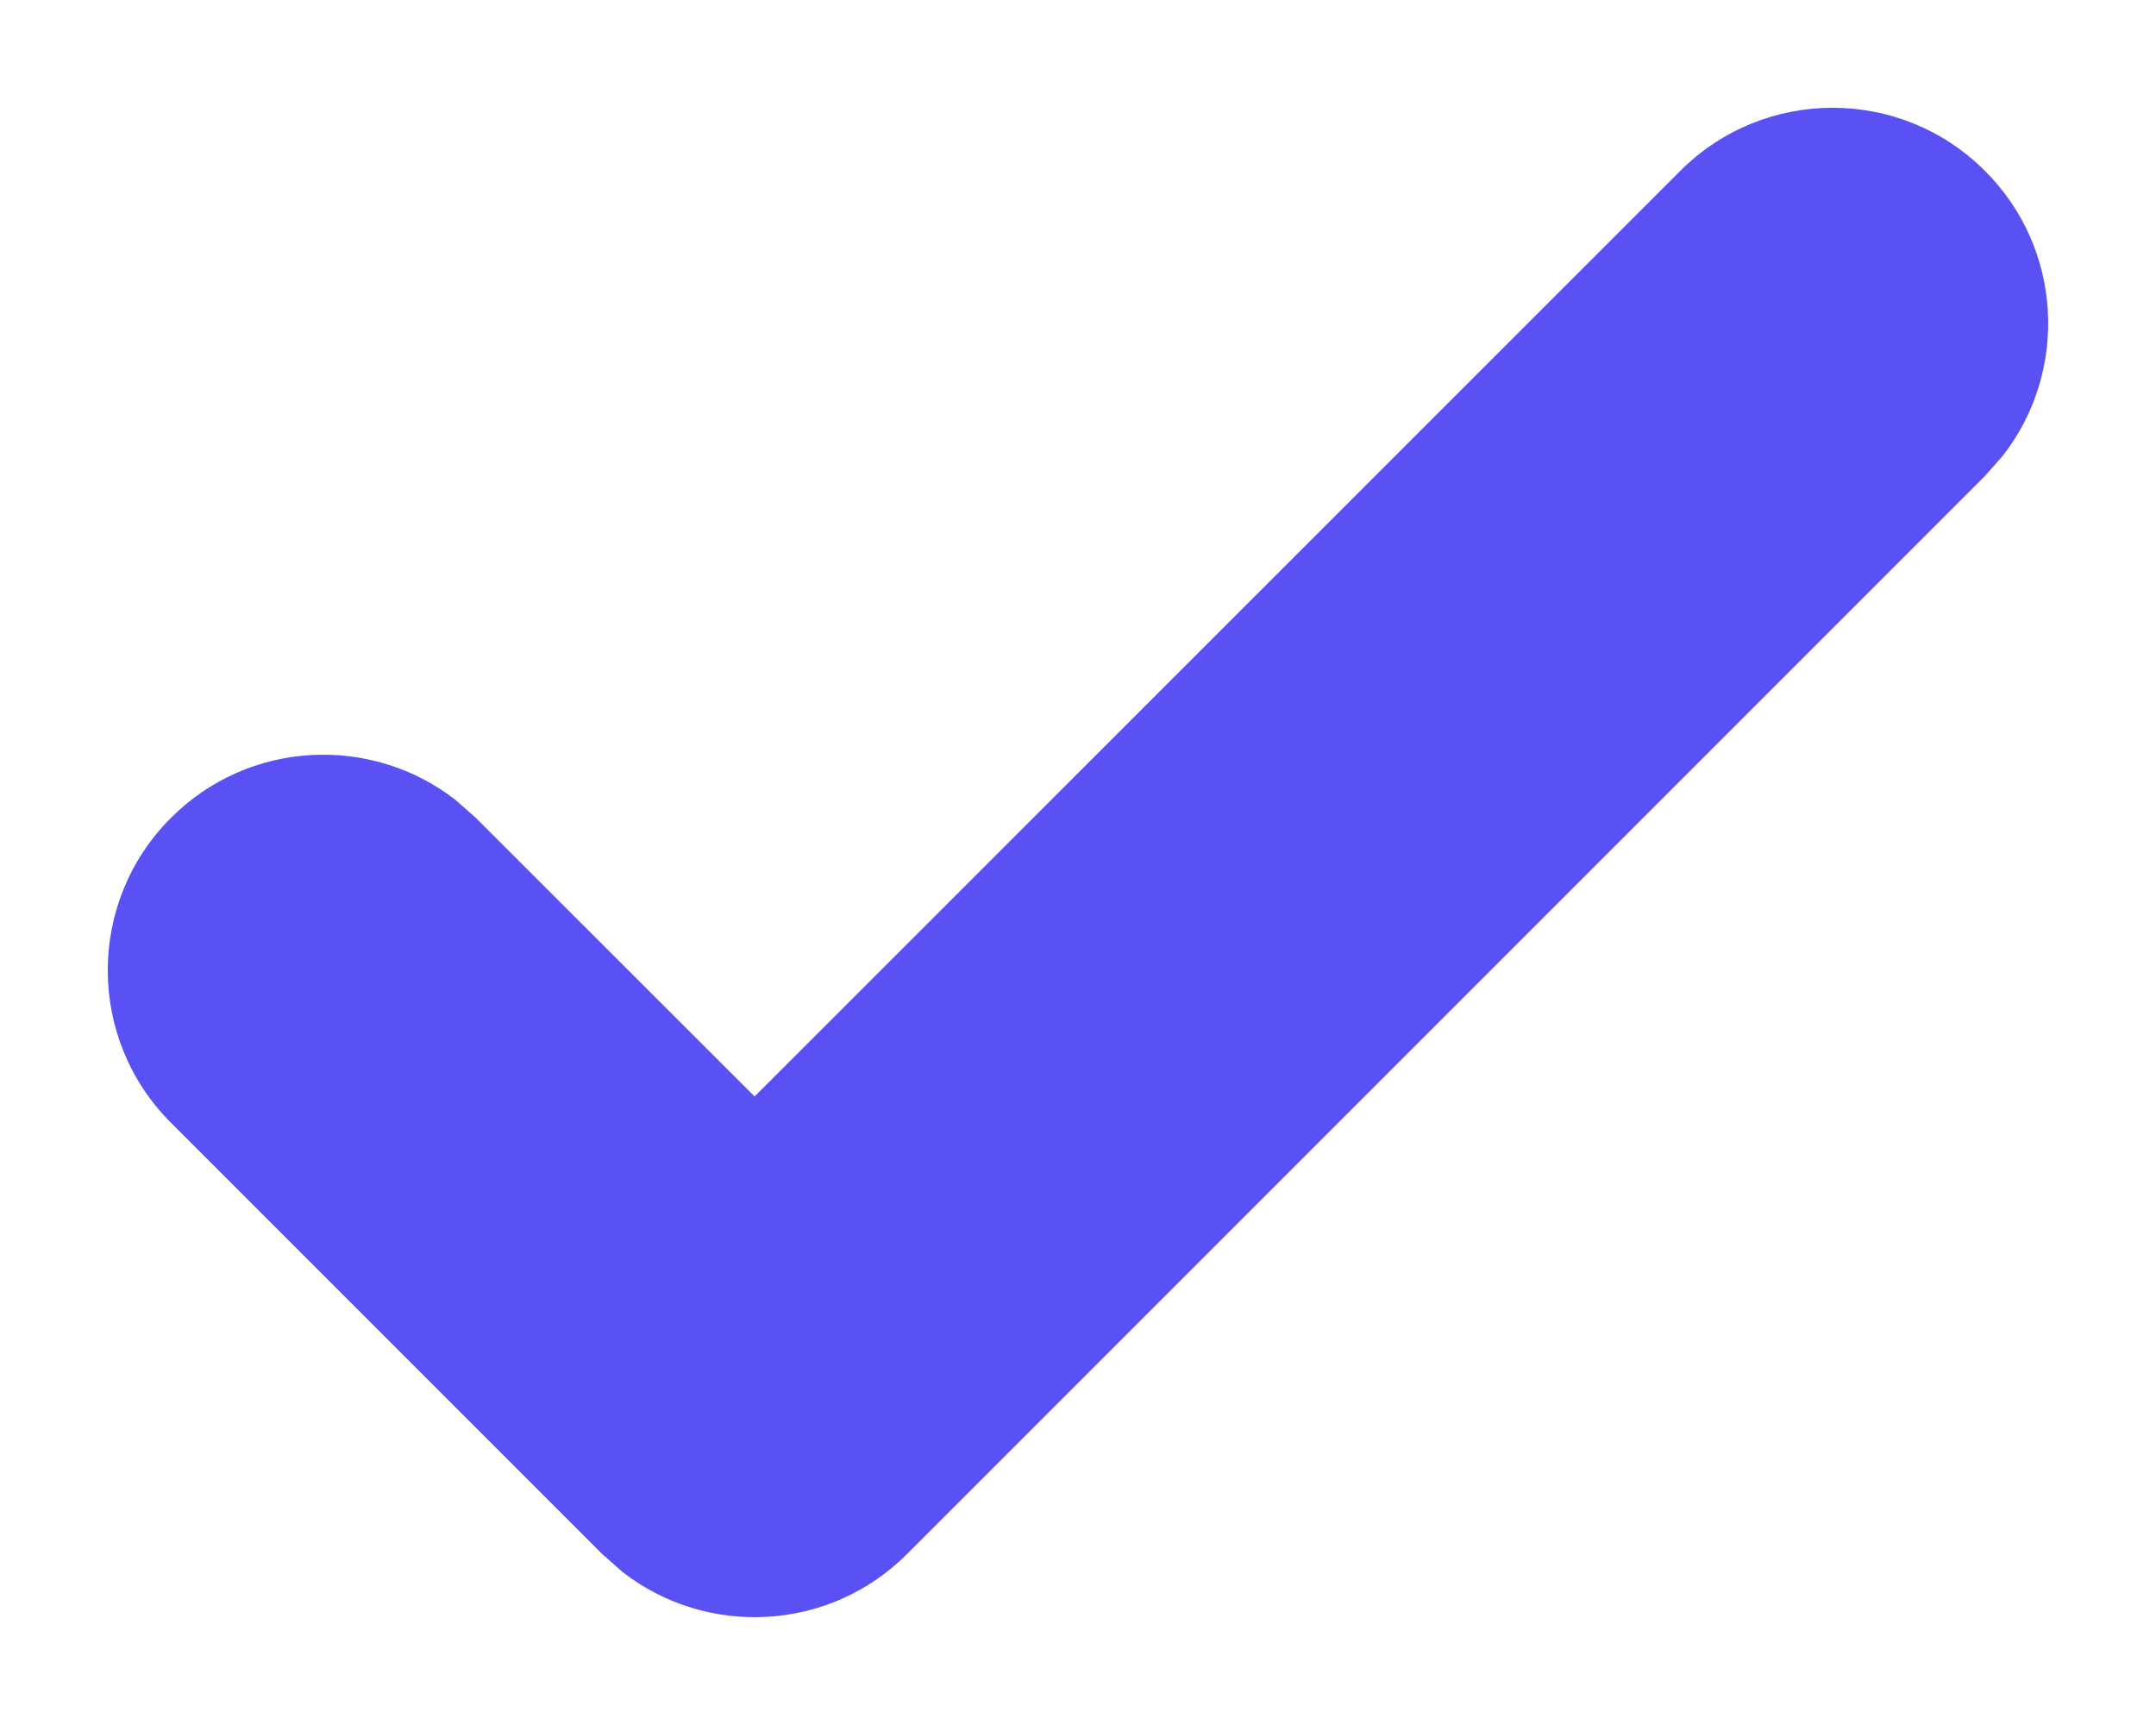
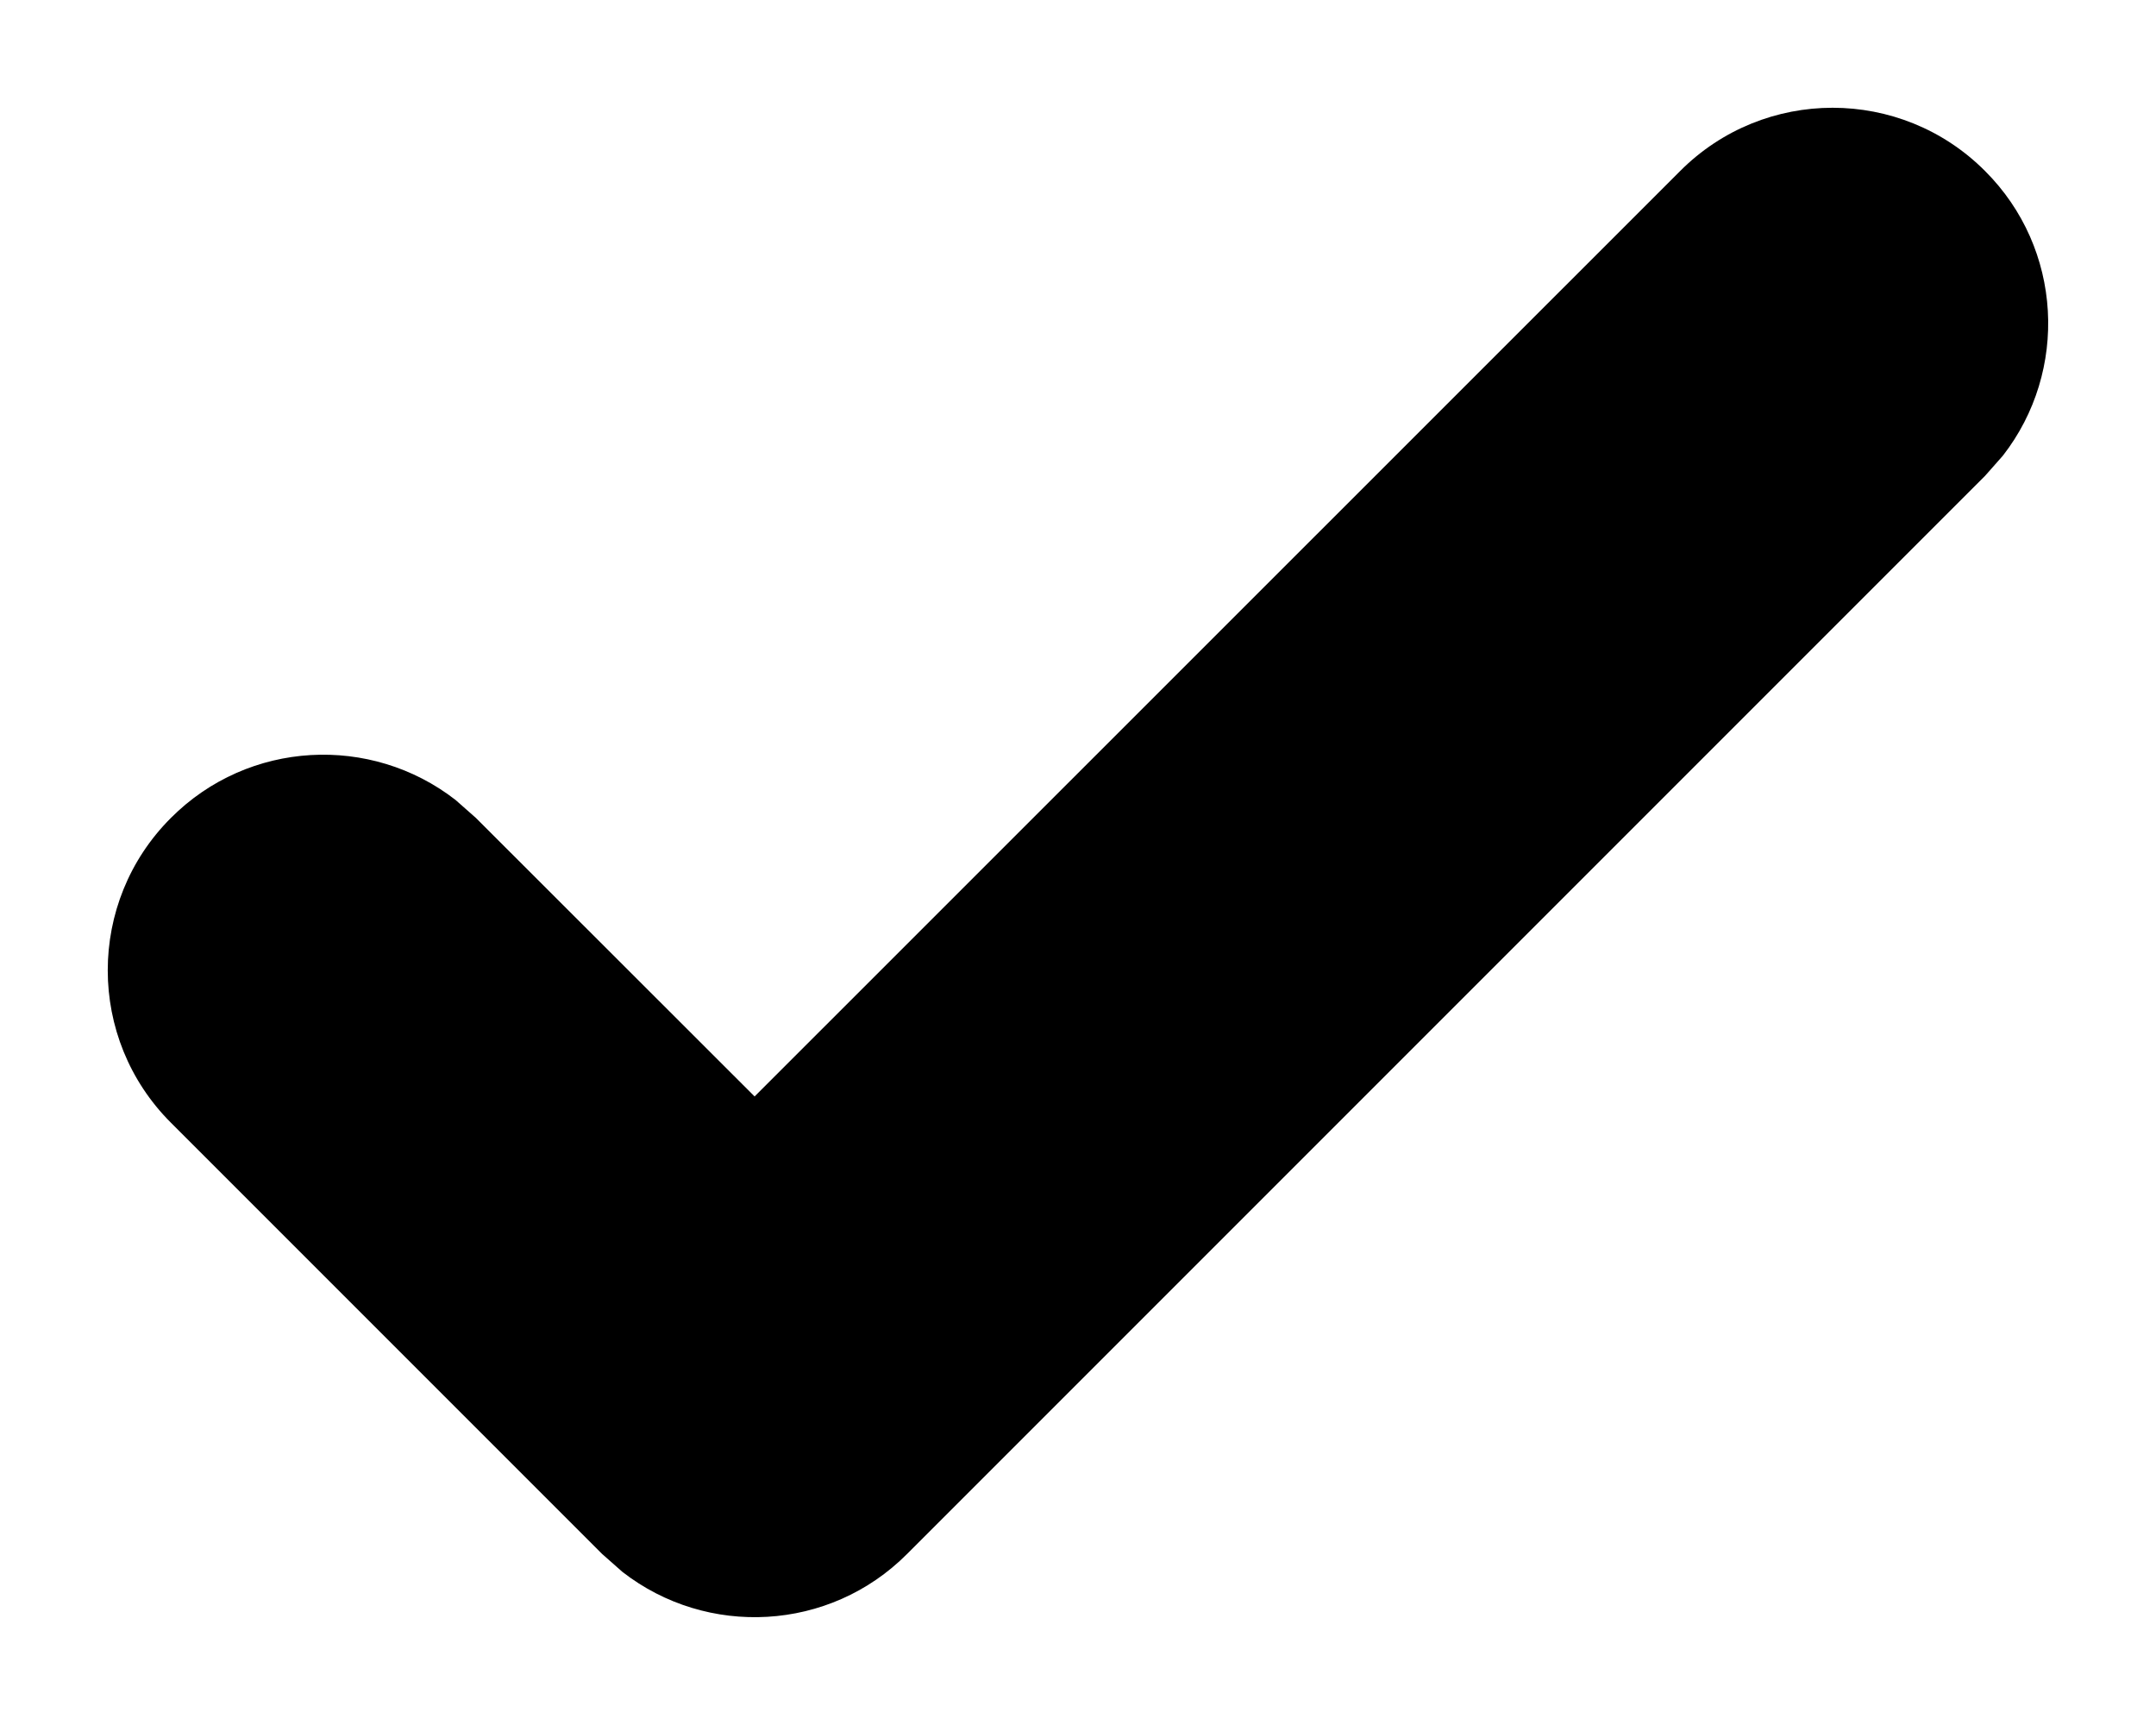
<svg xmlns="http://www.w3.org/2000/svg" width="10" height="8" viewBox="0 0 10 8" fill="none">
-   <path fill-rule="evenodd" clip-rule="evenodd" d="M7.793 0.793C8.183 0.402 8.817 0.402 9.207 0.793C9.568 1.153 9.595 1.721 9.29 2.113L9.207 2.207L4.207 7.207C3.847 7.568 3.279 7.595 2.887 7.29L2.793 7.207L0.793 5.207C0.402 4.817 0.402 4.183 0.793 3.793C1.153 3.432 1.721 3.405 2.113 3.71L2.207 3.793L3.5 5.085L7.793 0.793Z" fill="#5A51F5" />
+   <path fill-rule="evenodd" clip-rule="evenodd" d="M7.793 0.793C8.183 0.402 8.817 0.402 9.207 0.793C9.568 1.153 9.595 1.721 9.29 2.113L9.207 2.207L4.207 7.207C3.847 7.568 3.279 7.595 2.887 7.29L2.793 7.207L0.793 5.207C0.402 4.817 0.402 4.183 0.793 3.793C1.153 3.432 1.721 3.405 2.113 3.71L2.207 3.793L3.5 5.085L7.793 0.793Z" fill="currentColor" />
</svg>
